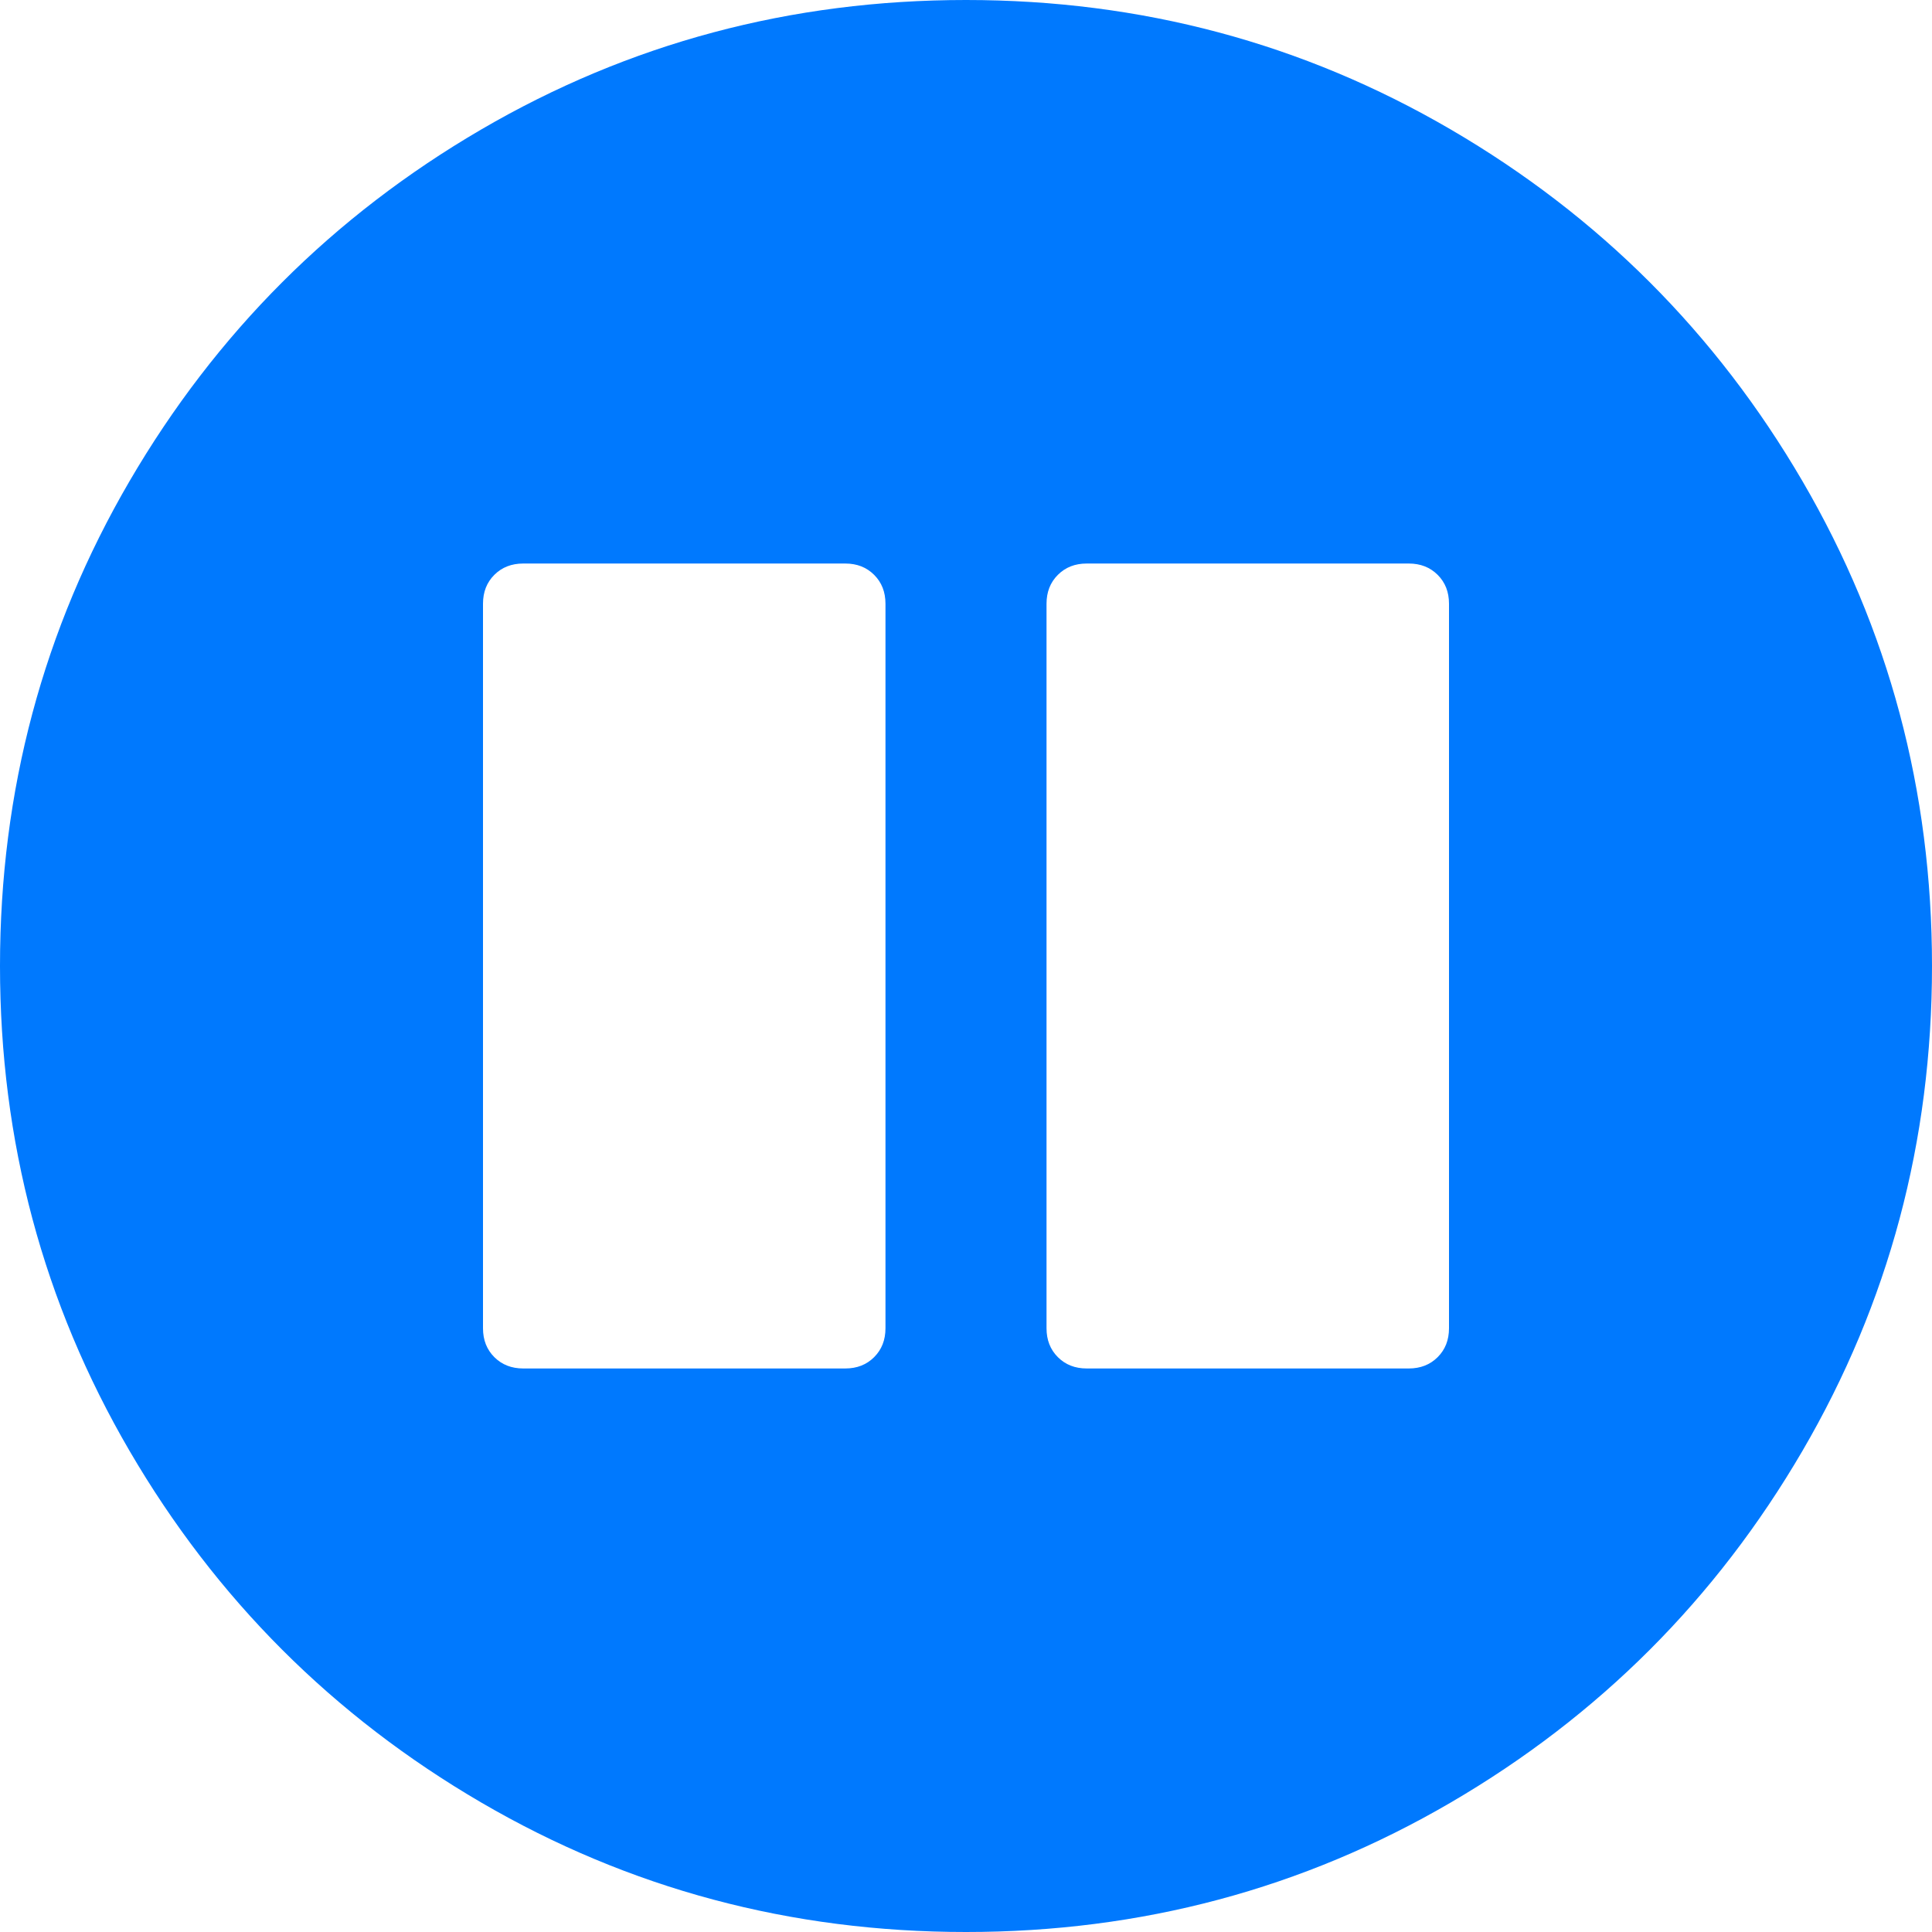
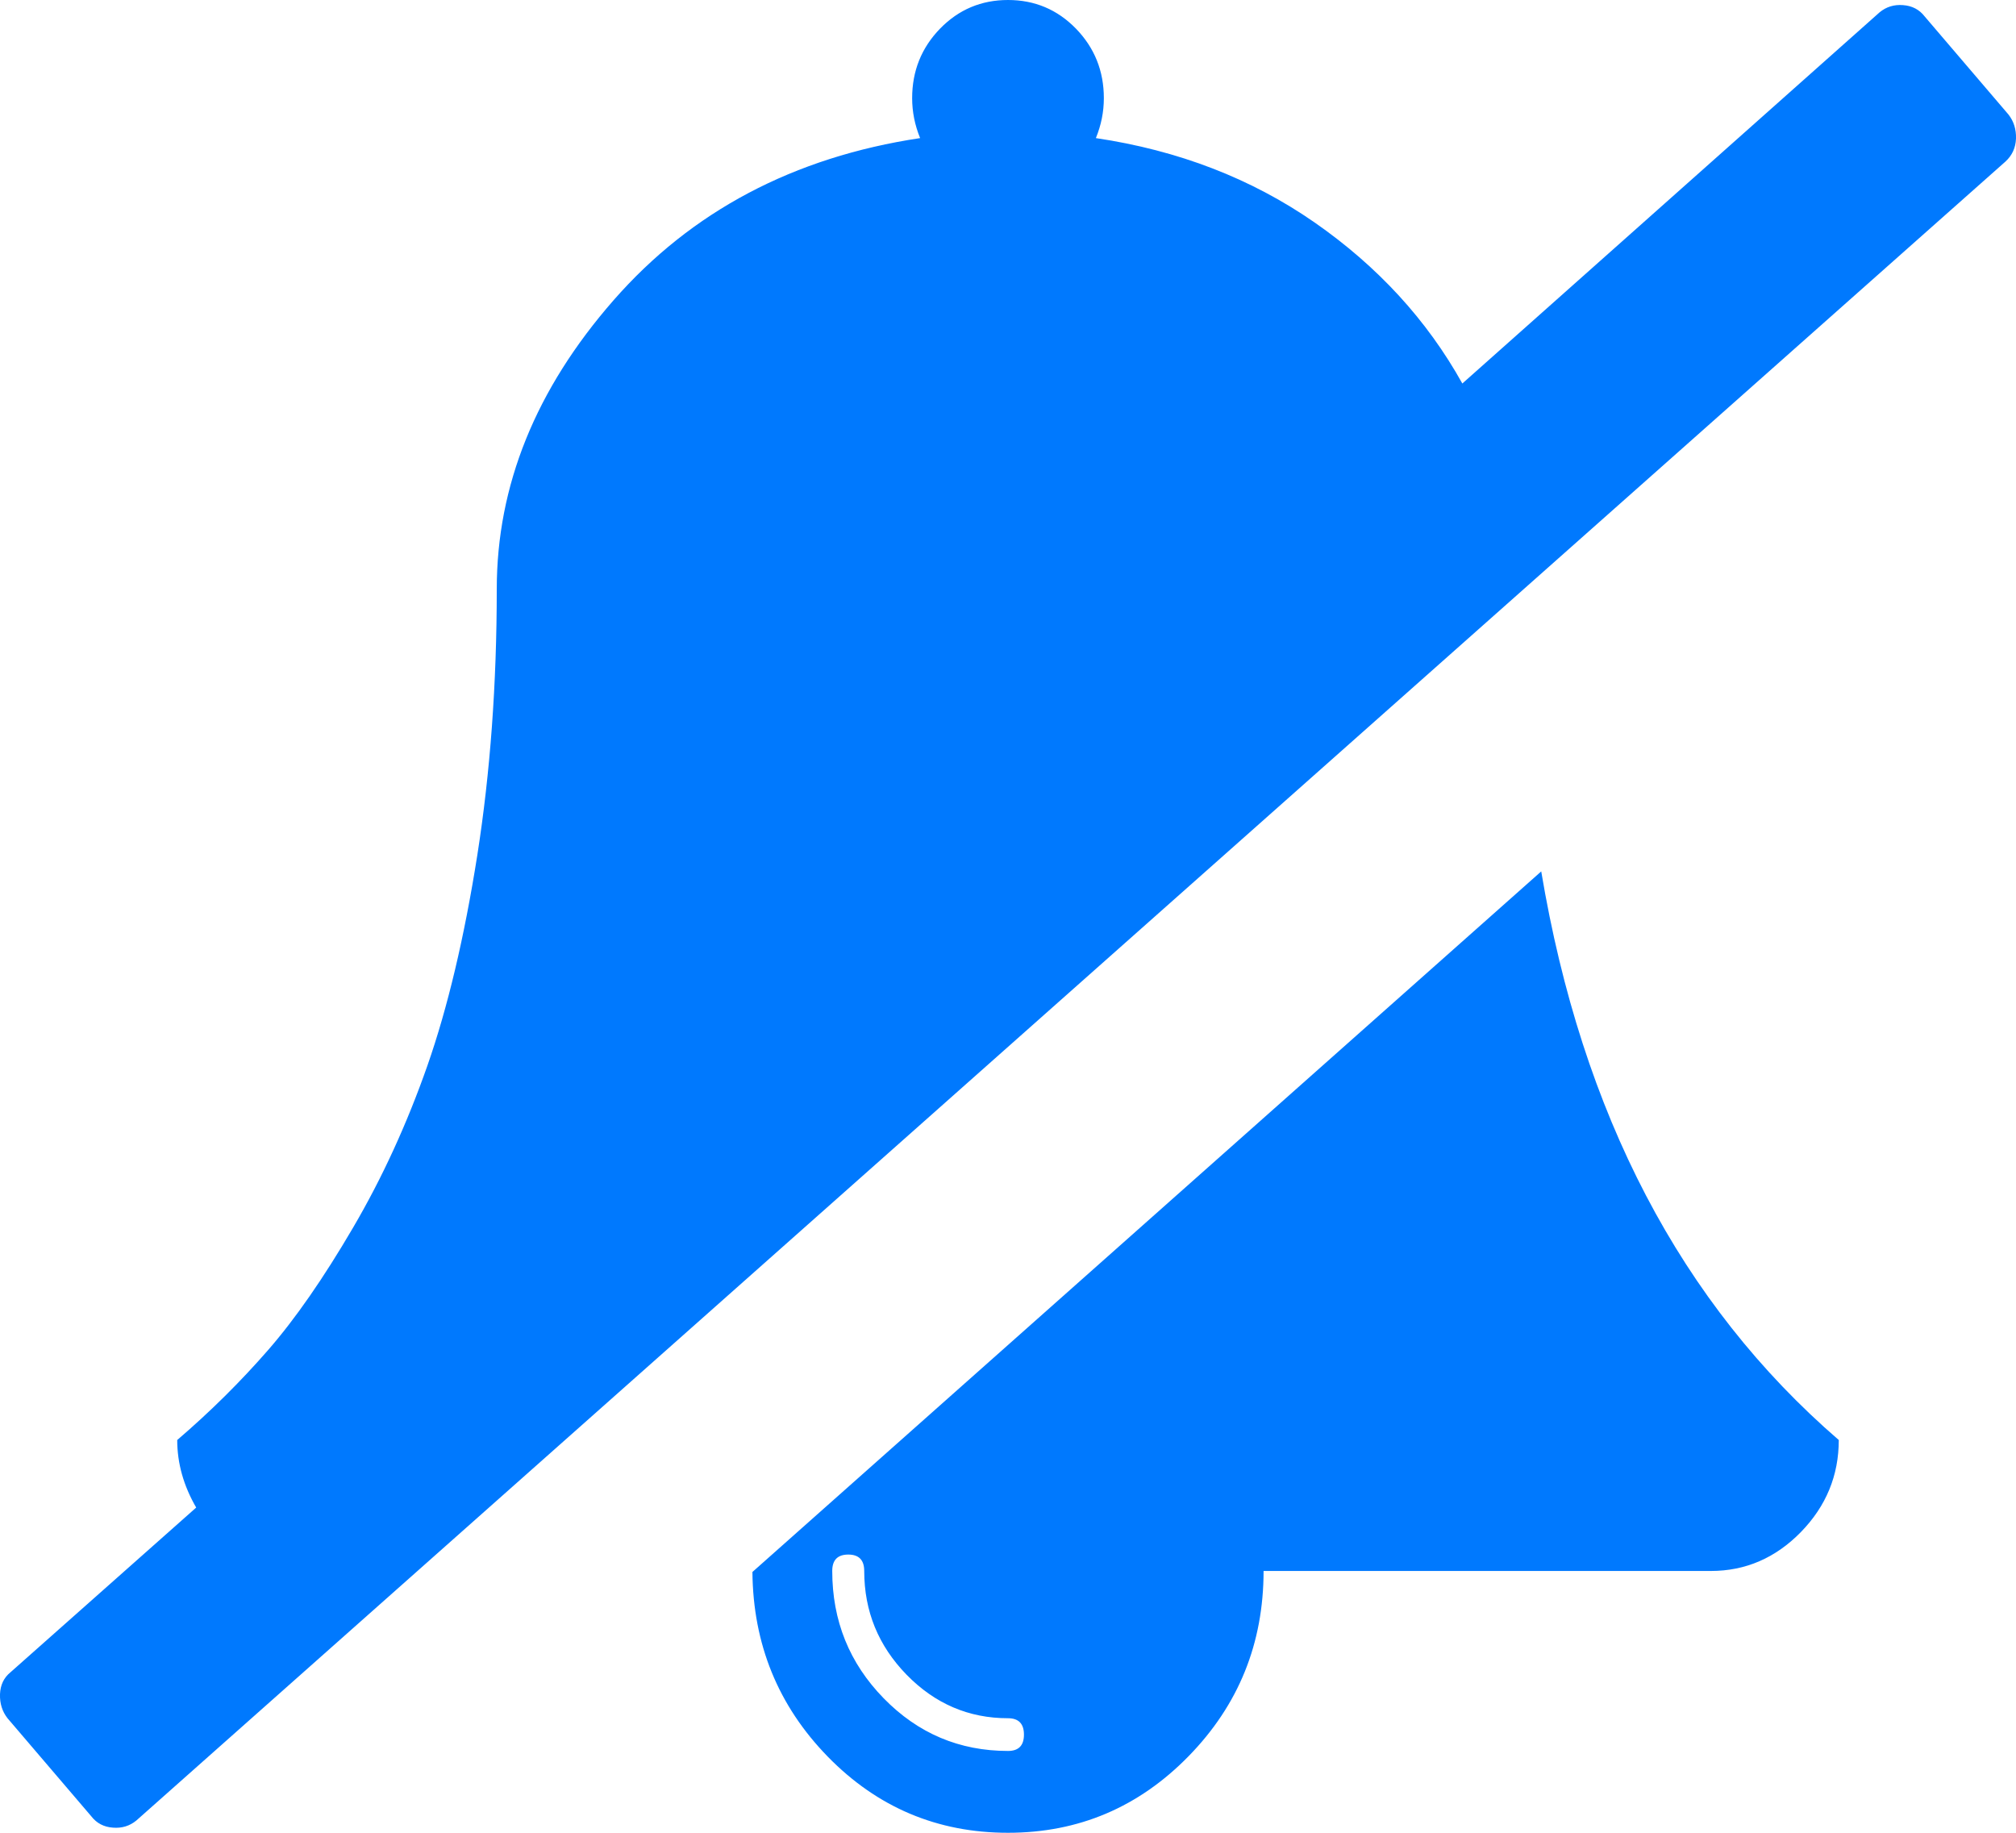
- <svg xmlns="http://www.w3.org/2000/svg" version="1.1" width="22px" height="22px">
-   <g transform="matrix(1 0 0 1 -644 -346 )">
-     <path d="M 9.954 15.454  C 10.04 15.368  10.083 15.259  10.083 15.125  L 10.083 6.875  C 10.083 6.741  10.04 6.632  9.954 6.546  C 9.868 6.46  9.759 6.417  9.625 6.417  L 5.958 6.417  C 5.825 6.417  5.715 6.46  5.629 6.546  C 5.543 6.632  5.5 6.741  5.5 6.875  L 5.5 15.125  C 5.5 15.259  5.543 15.368  5.629 15.454  C 5.715 15.54  5.825 15.583  5.958 15.583  L 9.625 15.583  C 9.759 15.583  9.868 15.54  9.954 15.454  Z M 16.371 15.454  C 16.457 15.368  16.5 15.259  16.5 15.125  L 16.5 6.875  C 16.5 6.741  16.457 6.632  16.371 6.546  C 16.285 6.46  16.175 6.417  16.042 6.417  L 12.375 6.417  C 12.241 6.417  12.132 6.46  12.046 6.546  C 11.96 6.632  11.917 6.741  11.917 6.875  L 11.917 15.125  C 11.917 15.259  11.96 15.368  12.046 15.454  C 12.132 15.54  12.241 15.583  12.375 15.583  L 16.042 15.583  C 16.175 15.583  16.285 15.54  16.371 15.454  Z M 20.525 5.479  C 21.508 7.164  22 9.004  22 11  C 22 12.996  21.508 14.836  20.525 16.521  C 19.541 18.207  18.207 19.541  16.521 20.525  C 14.836 21.508  12.996 22  11 22  C 9.004 22  7.164 21.508  5.479 20.525  C 3.793 19.541  2.459 18.207  1.475 16.521  C 0.492 14.836  0 12.996  0 11  C 0 9.004  0.492 7.164  1.475 5.479  C 2.459 3.793  3.793 2.459  5.479 1.475  C 7.164 0.492  9.004 0  11 0  C 12.996 0  14.836 0.492  16.521 1.475  C 18.207 2.459  19.541 3.793  20.525 5.479  Z " fill-rule="nonzero" fill="#0079fe" stroke="none" transform="matrix(1 0 0 1 644 346 )" />
+ <svg xmlns="http://www.w3.org/2000/svg" version="1.1" width="22px" height="20px">
+   <g transform="matrix(1 0 0 1 -978 -640 )">
+     <path d="M 8.211 17.154  L 16.819 9.509  C 17.262 12.158  18.344 14.226  20.066 15.714  C 20.066 16.101  19.928 16.436  19.652 16.719  C 19.376 17.001  19.049 17.143  18.671 17.143  L 13.789 17.143  C 13.789 17.932  13.517 18.605  12.972 19.163  C 12.427 19.721  11.77 20  11 20  C 10.23 20  9.574 19.723  9.033 19.169  C 8.492 18.614  8.218 17.943  8.211 17.154  Z M 9.643 18.532  C 10.018 18.916  10.47 19.107  11 19.107  C 11.116 19.107  11.174 19.048  11.174 18.929  C 11.174 18.81  11.116 18.75  11 18.75  C 10.571 18.75  10.203 18.592  9.894 18.276  C 9.585 17.959  9.431 17.582  9.431 17.143  C 9.431 17.024  9.373 16.964  9.257 16.964  C 9.14 16.964  9.082 17.024  9.082 17.143  C 9.082 17.686  9.269 18.149  9.643 18.532  Z M 21.003 0.179  L 21.918 1.25  C 21.976 1.324  22.003 1.412  22 1.512  C 21.996 1.613  21.958 1.696  21.885 1.763  L 1.488 19.866  C 1.415 19.926  1.33 19.952  1.232 19.944  C 1.134 19.937  1.055 19.896  0.997 19.821  L 0.082 18.75  C 0.024 18.676  -0.003 18.588  0 18.488  C 0.004 18.387  0.042 18.307  0.115 18.248  L 2.141 16.451  C 2.003 16.213  1.934 15.967  1.934 15.714  C 2.298 15.402  2.628 15.074  2.926 14.732  C 3.224 14.39  3.532 13.945  3.852 13.398  C 4.172 12.852  4.442 12.262  4.664 11.629  C 4.885 10.997  5.067 10.231  5.209 9.33  C 5.35 8.43  5.421 7.463  5.421 6.429  C 5.421 5.298  5.846 4.247  6.696 3.276  C 7.546 2.305  8.661 1.715  10.041 1.507  C 9.983 1.365  9.954 1.22  9.954 1.071  C 9.954 0.774  10.056 0.521  10.259 0.312  C 10.462 0.104  10.709 0  11 0  C 11.291 0  11.538 0.104  11.741 0.312  C 11.944 0.521  12.046 0.774  12.046 1.071  C 12.046 1.22  12.017 1.365  11.959 1.507  C 12.86 1.641  13.655 1.948  14.345 2.427  C 15.035 2.907  15.573 3.493  15.958 4.185  L 20.512 0.134  C 20.585 0.074  20.67 0.048  20.768 0.056  C 20.866 0.063  20.945 0.104  21.003 0.179  Z " fill-rule="nonzero" fill="#0079fe" stroke="none" transform="matrix(1 0 0 1 978 640 )" />
  </g>
</svg>
